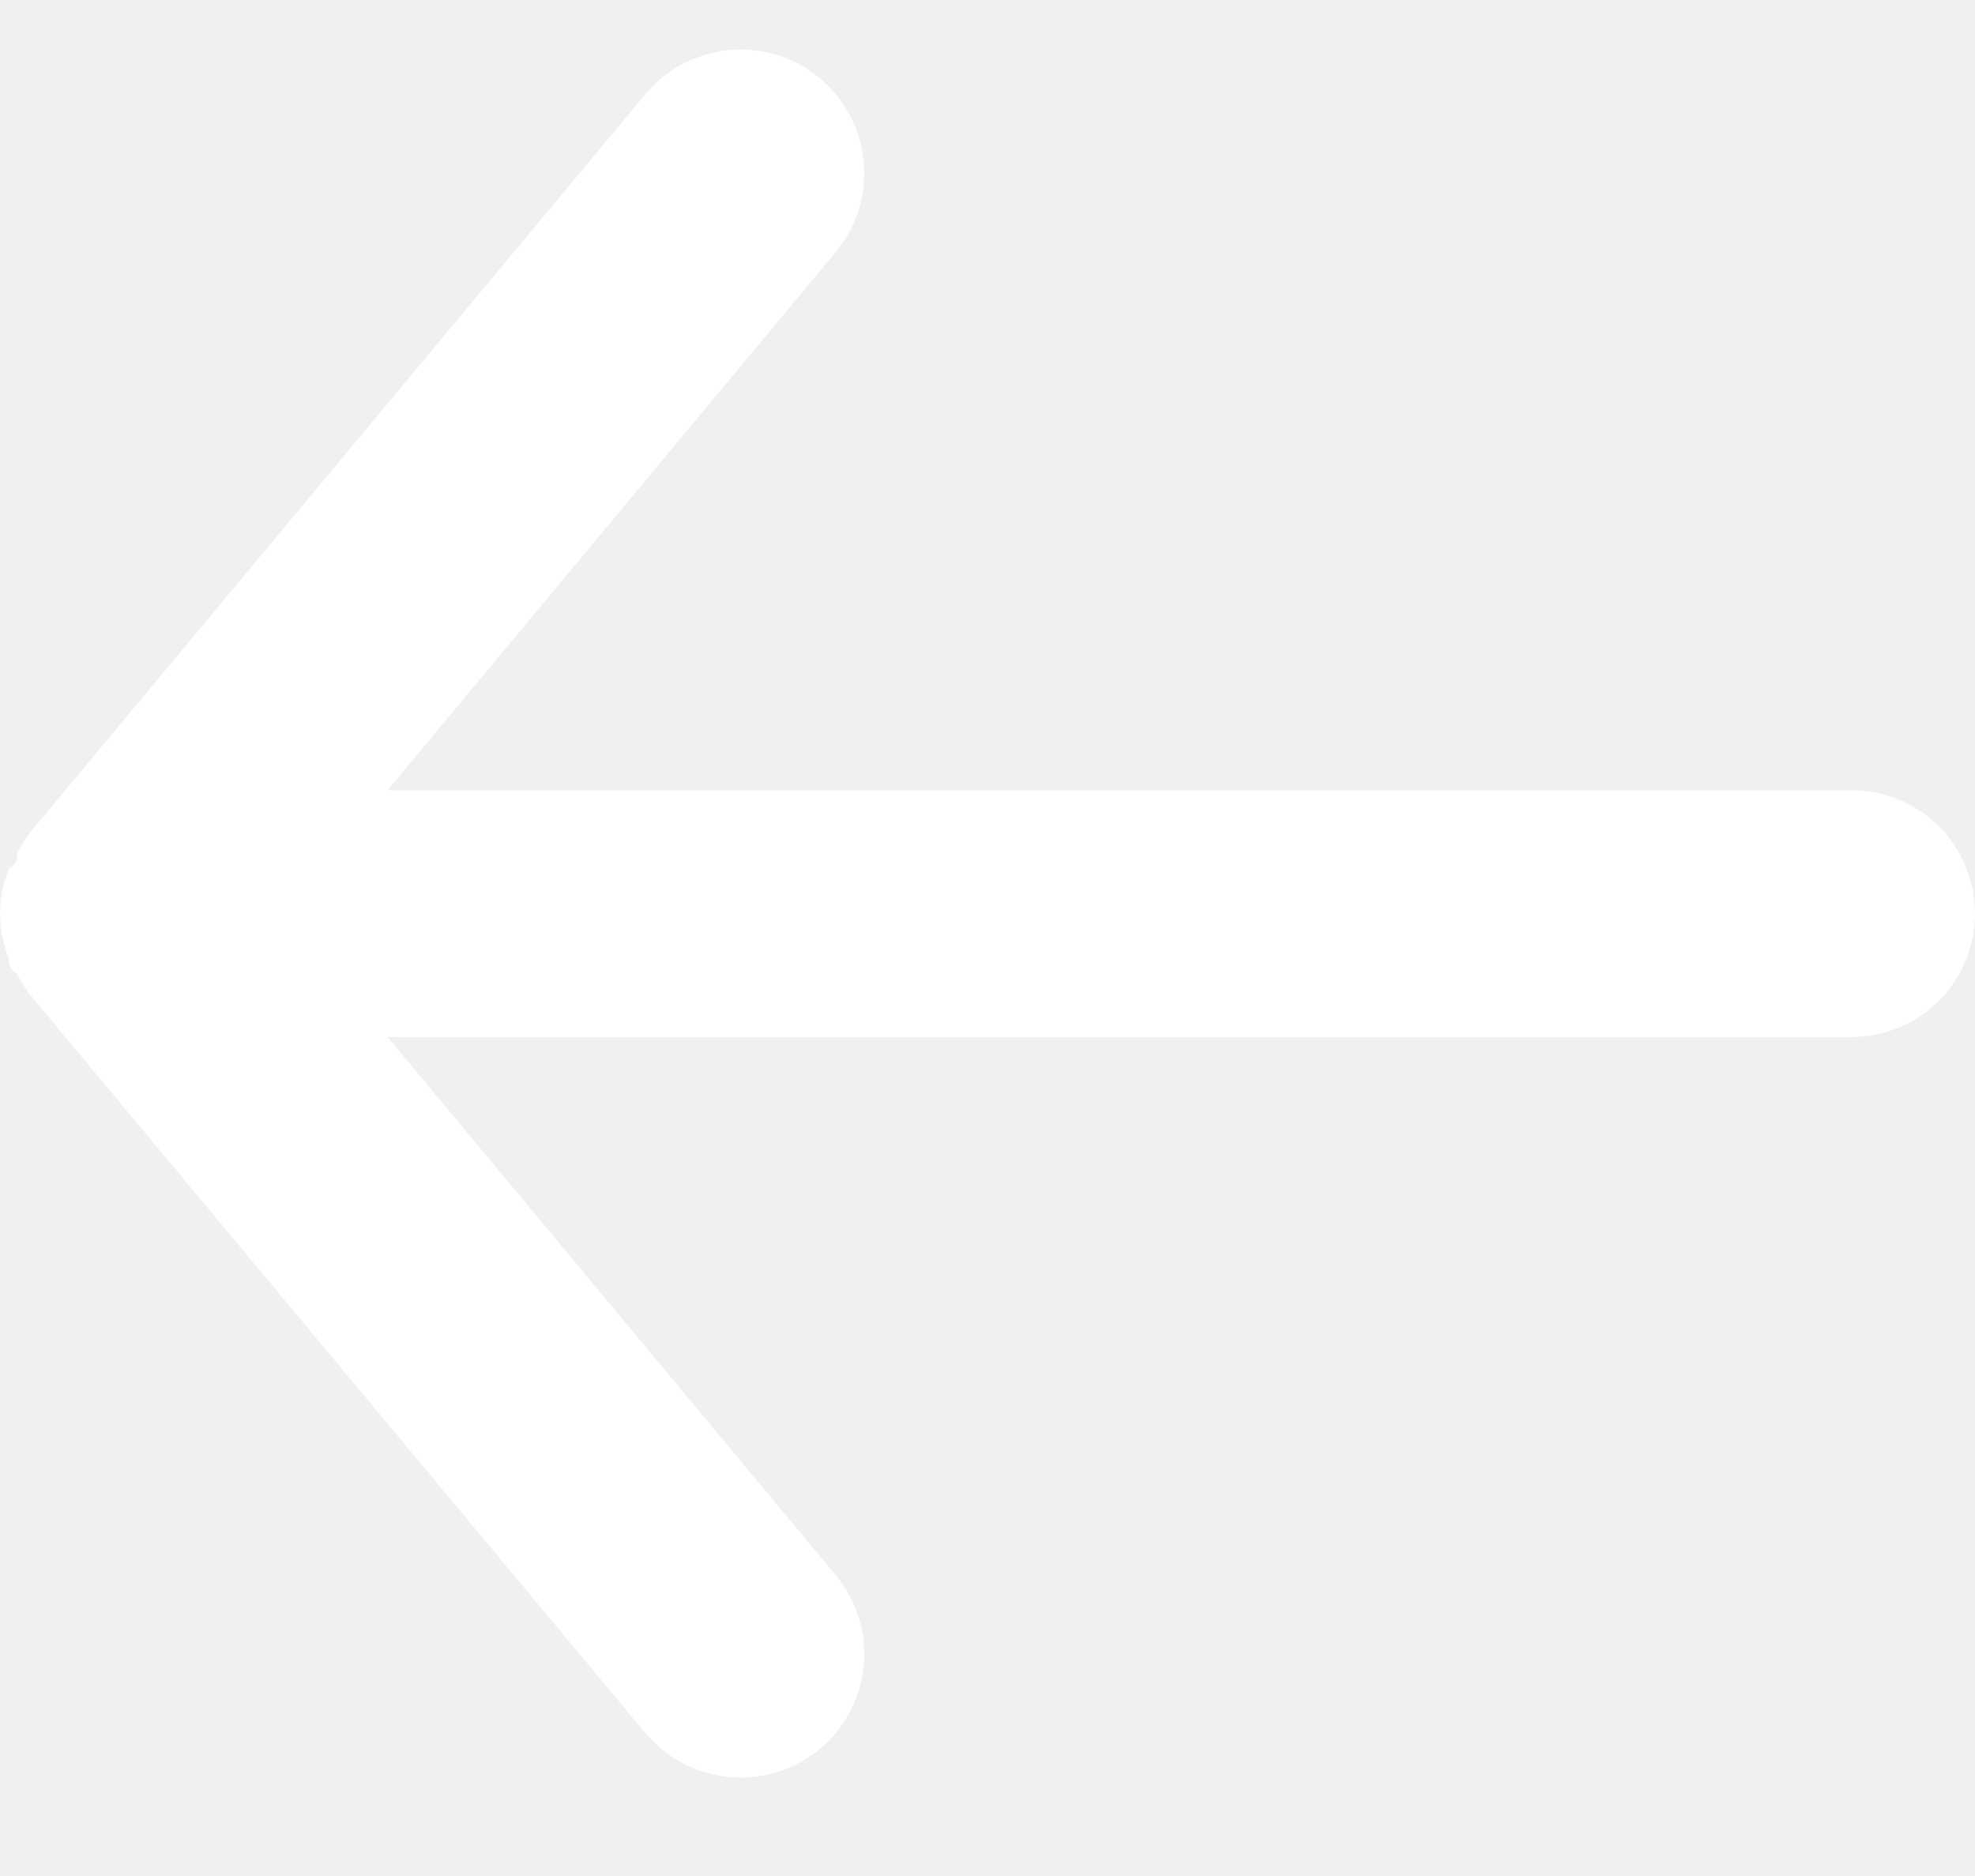
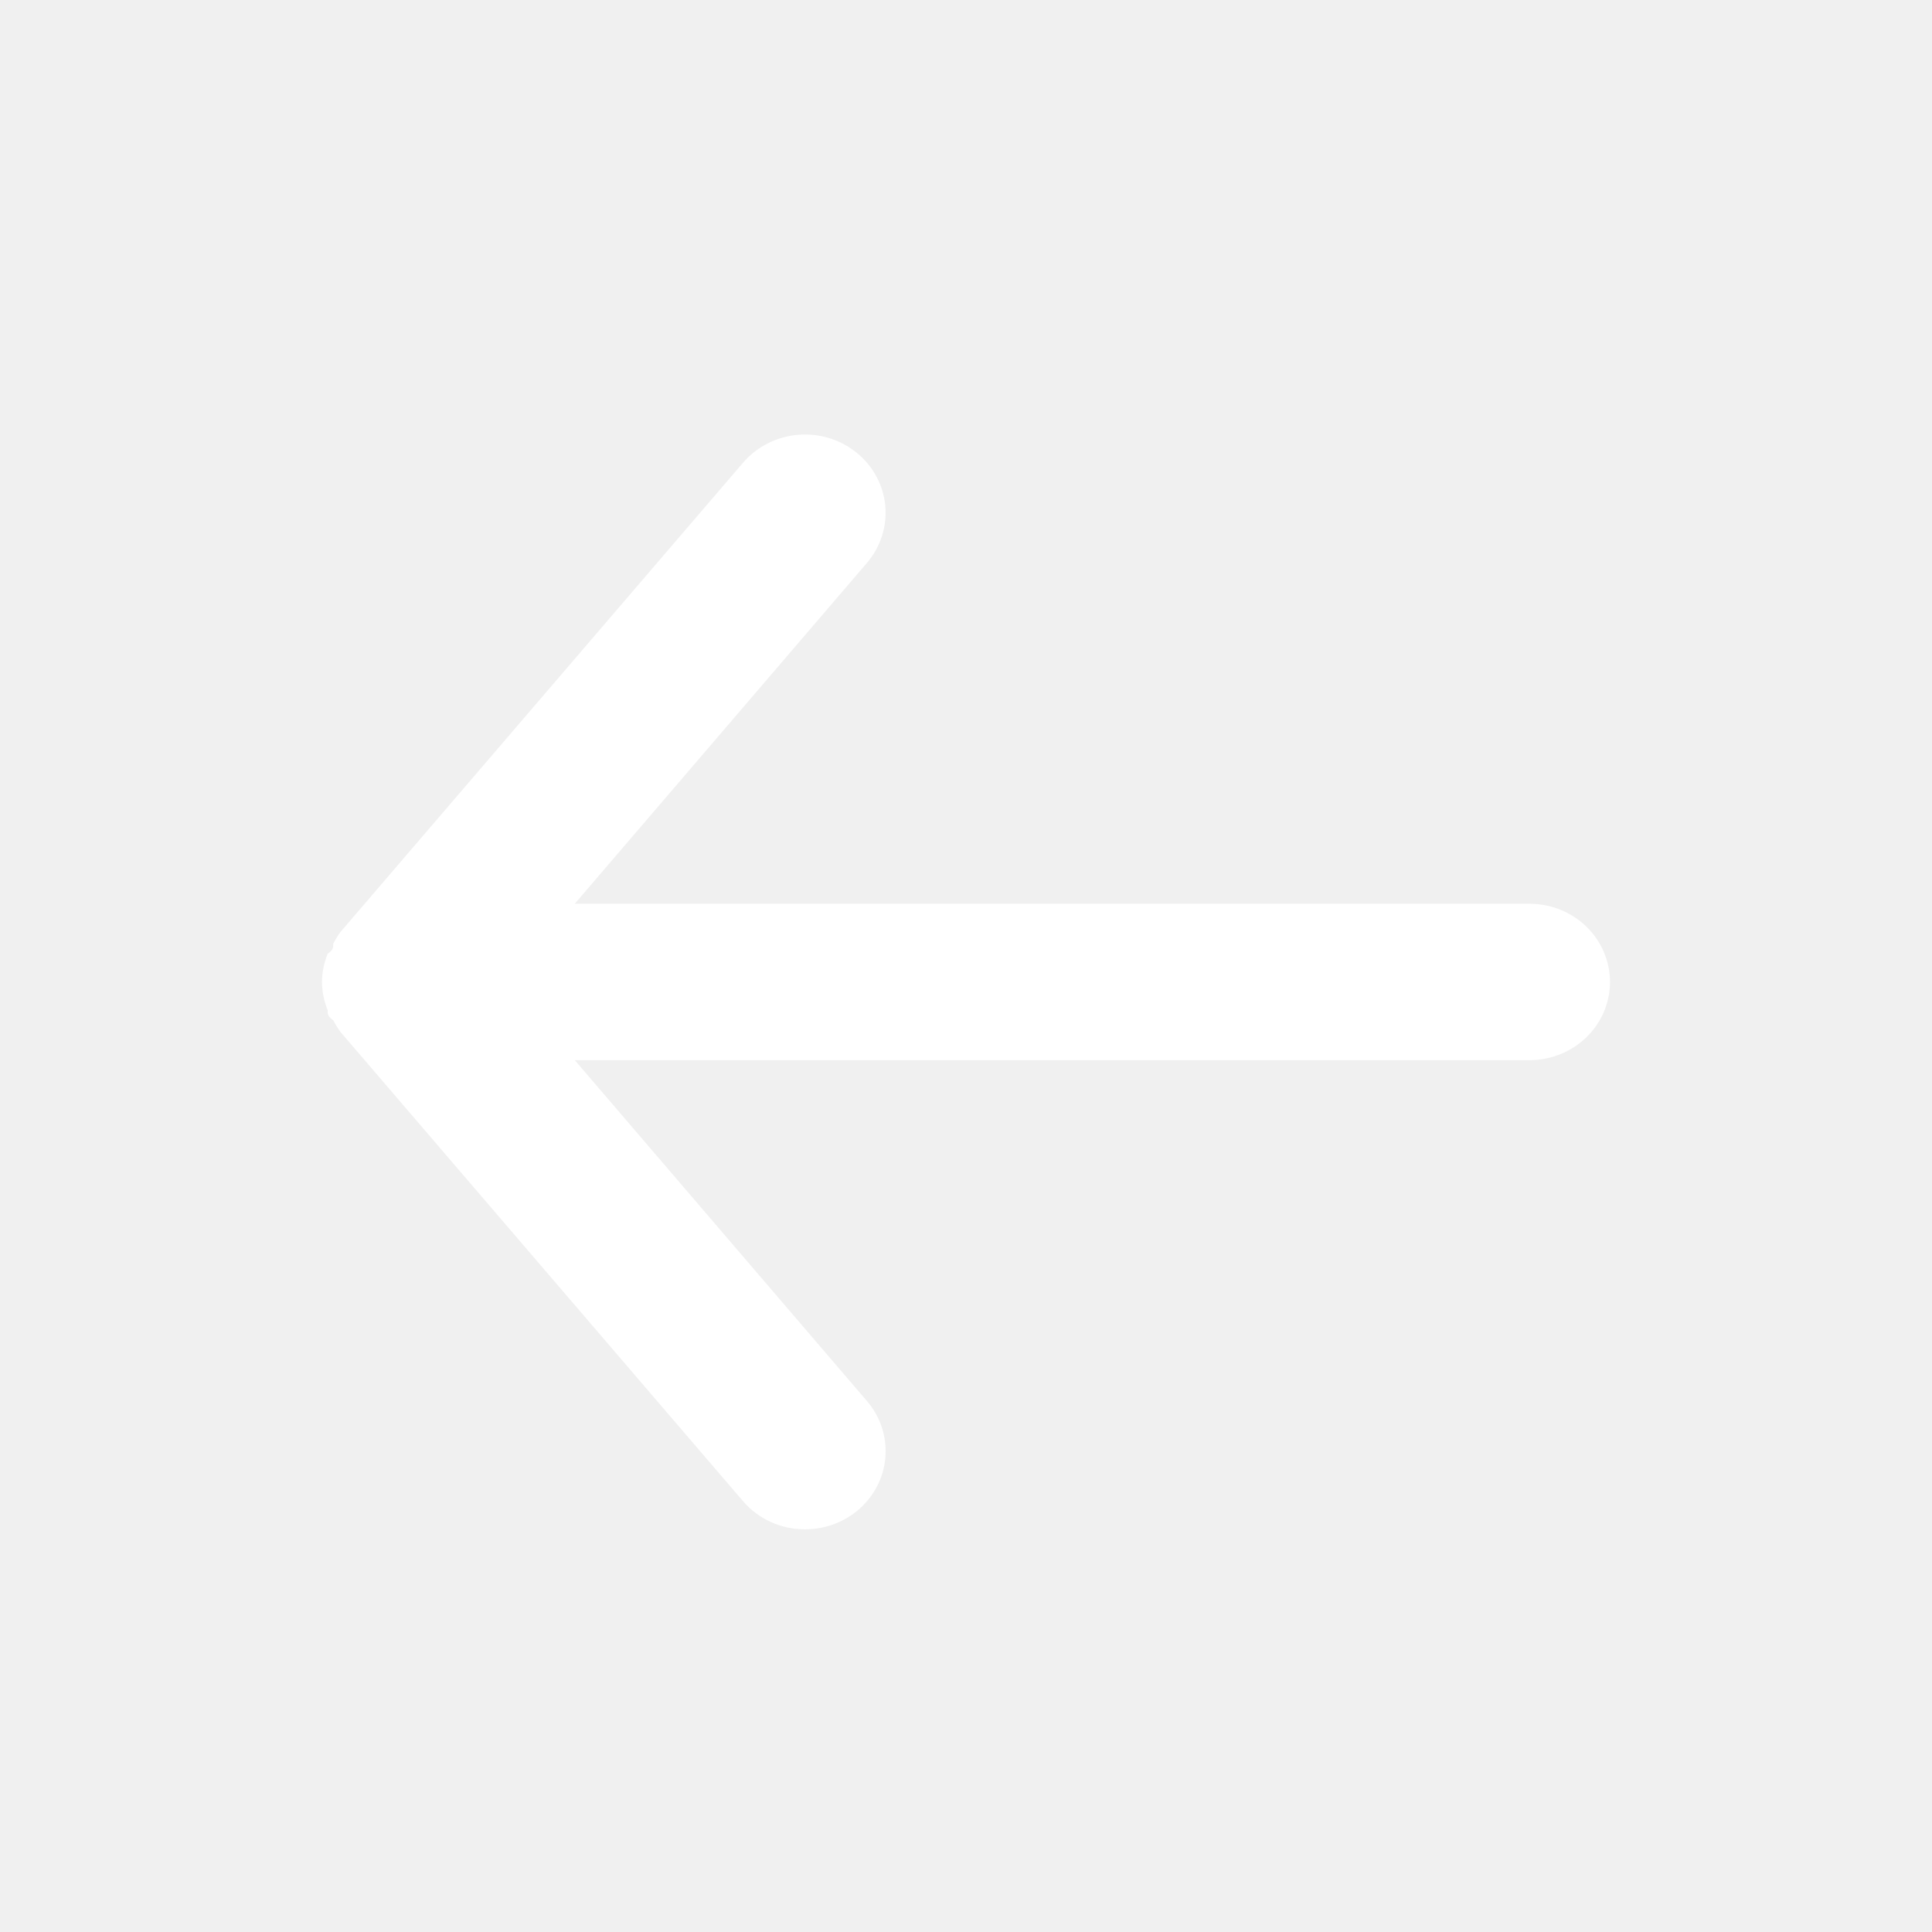
- <svg xmlns="http://www.w3.org/2000/svg" width="20" height="19" viewBox="0 0 20 19" fill="none">
-   <path d="M18.75 8.003H3.925L8.463 2.553C8.675 2.298 8.777 1.969 8.746 1.638C8.716 1.307 8.555 1.003 8.3 0.79C8.045 0.578 7.716 0.476 7.385 0.507C7.055 0.537 6.75 0.698 6.537 0.953L0.287 8.453C0.245 8.513 0.208 8.575 0.175 8.64C0.175 8.703 0.175 8.74 0.088 8.803C0.031 8.946 0.001 9.099 0 9.253C0.001 9.407 0.031 9.56 0.088 9.703C0.088 9.765 0.087 9.803 0.175 9.865C0.208 9.931 0.245 9.993 0.287 10.053L6.537 17.553C6.655 17.694 6.802 17.808 6.969 17.885C7.135 17.963 7.316 18.003 7.5 18.003C7.792 18.003 8.075 17.902 8.3 17.715C8.427 17.61 8.531 17.482 8.608 17.336C8.685 17.191 8.732 17.032 8.747 16.868C8.762 16.704 8.745 16.539 8.696 16.382C8.647 16.225 8.568 16.079 8.463 15.953L3.925 10.503H18.75C19.081 10.503 19.399 10.371 19.634 10.137C19.868 9.902 20 9.584 20 9.253C20 8.921 19.868 8.603 19.634 8.369C19.399 8.135 19.081 8.003 18.75 8.003Z" fill="white" />
+ <svg xmlns="http://www.w3.org/2000/svg" width="60" height="60" viewBox="0 0 60 60" fill="none">
+   <path d="M47.5 28.067H17.85L26.925 17.48C27.349 16.984 27.553 16.344 27.493 15.702C27.432 15.06 27.11 14.468 26.6 14.056C26.09 13.643 25.431 13.445 24.77 13.504C24.109 13.564 23.499 13.876 23.075 14.371L10.575 28.942C10.491 29.057 10.416 29.179 10.35 29.306C10.35 29.427 10.35 29.5 10.175 29.621C10.062 29.9 10.002 30.196 10 30.496C10.002 30.795 10.062 31.091 10.175 31.37C10.175 31.491 10.175 31.564 10.35 31.686C10.416 31.812 10.491 31.934 10.575 32.05L23.075 46.62C23.31 46.894 23.604 47.114 23.937 47.266C24.27 47.417 24.633 47.495 25 47.494C25.584 47.495 26.15 47.298 26.6 46.936C26.853 46.732 27.062 46.481 27.216 46.199C27.369 45.916 27.464 45.607 27.494 45.289C27.524 44.971 27.489 44.65 27.392 44.345C27.294 44.04 27.136 43.757 26.925 43.512L17.85 32.924H47.5C48.163 32.924 48.799 32.668 49.268 32.213C49.737 31.757 50 31.14 50 30.496C50 29.852 49.737 29.234 49.268 28.779C48.799 28.323 48.163 28.067 47.5 28.067Z" fill="white" />
</svg>
